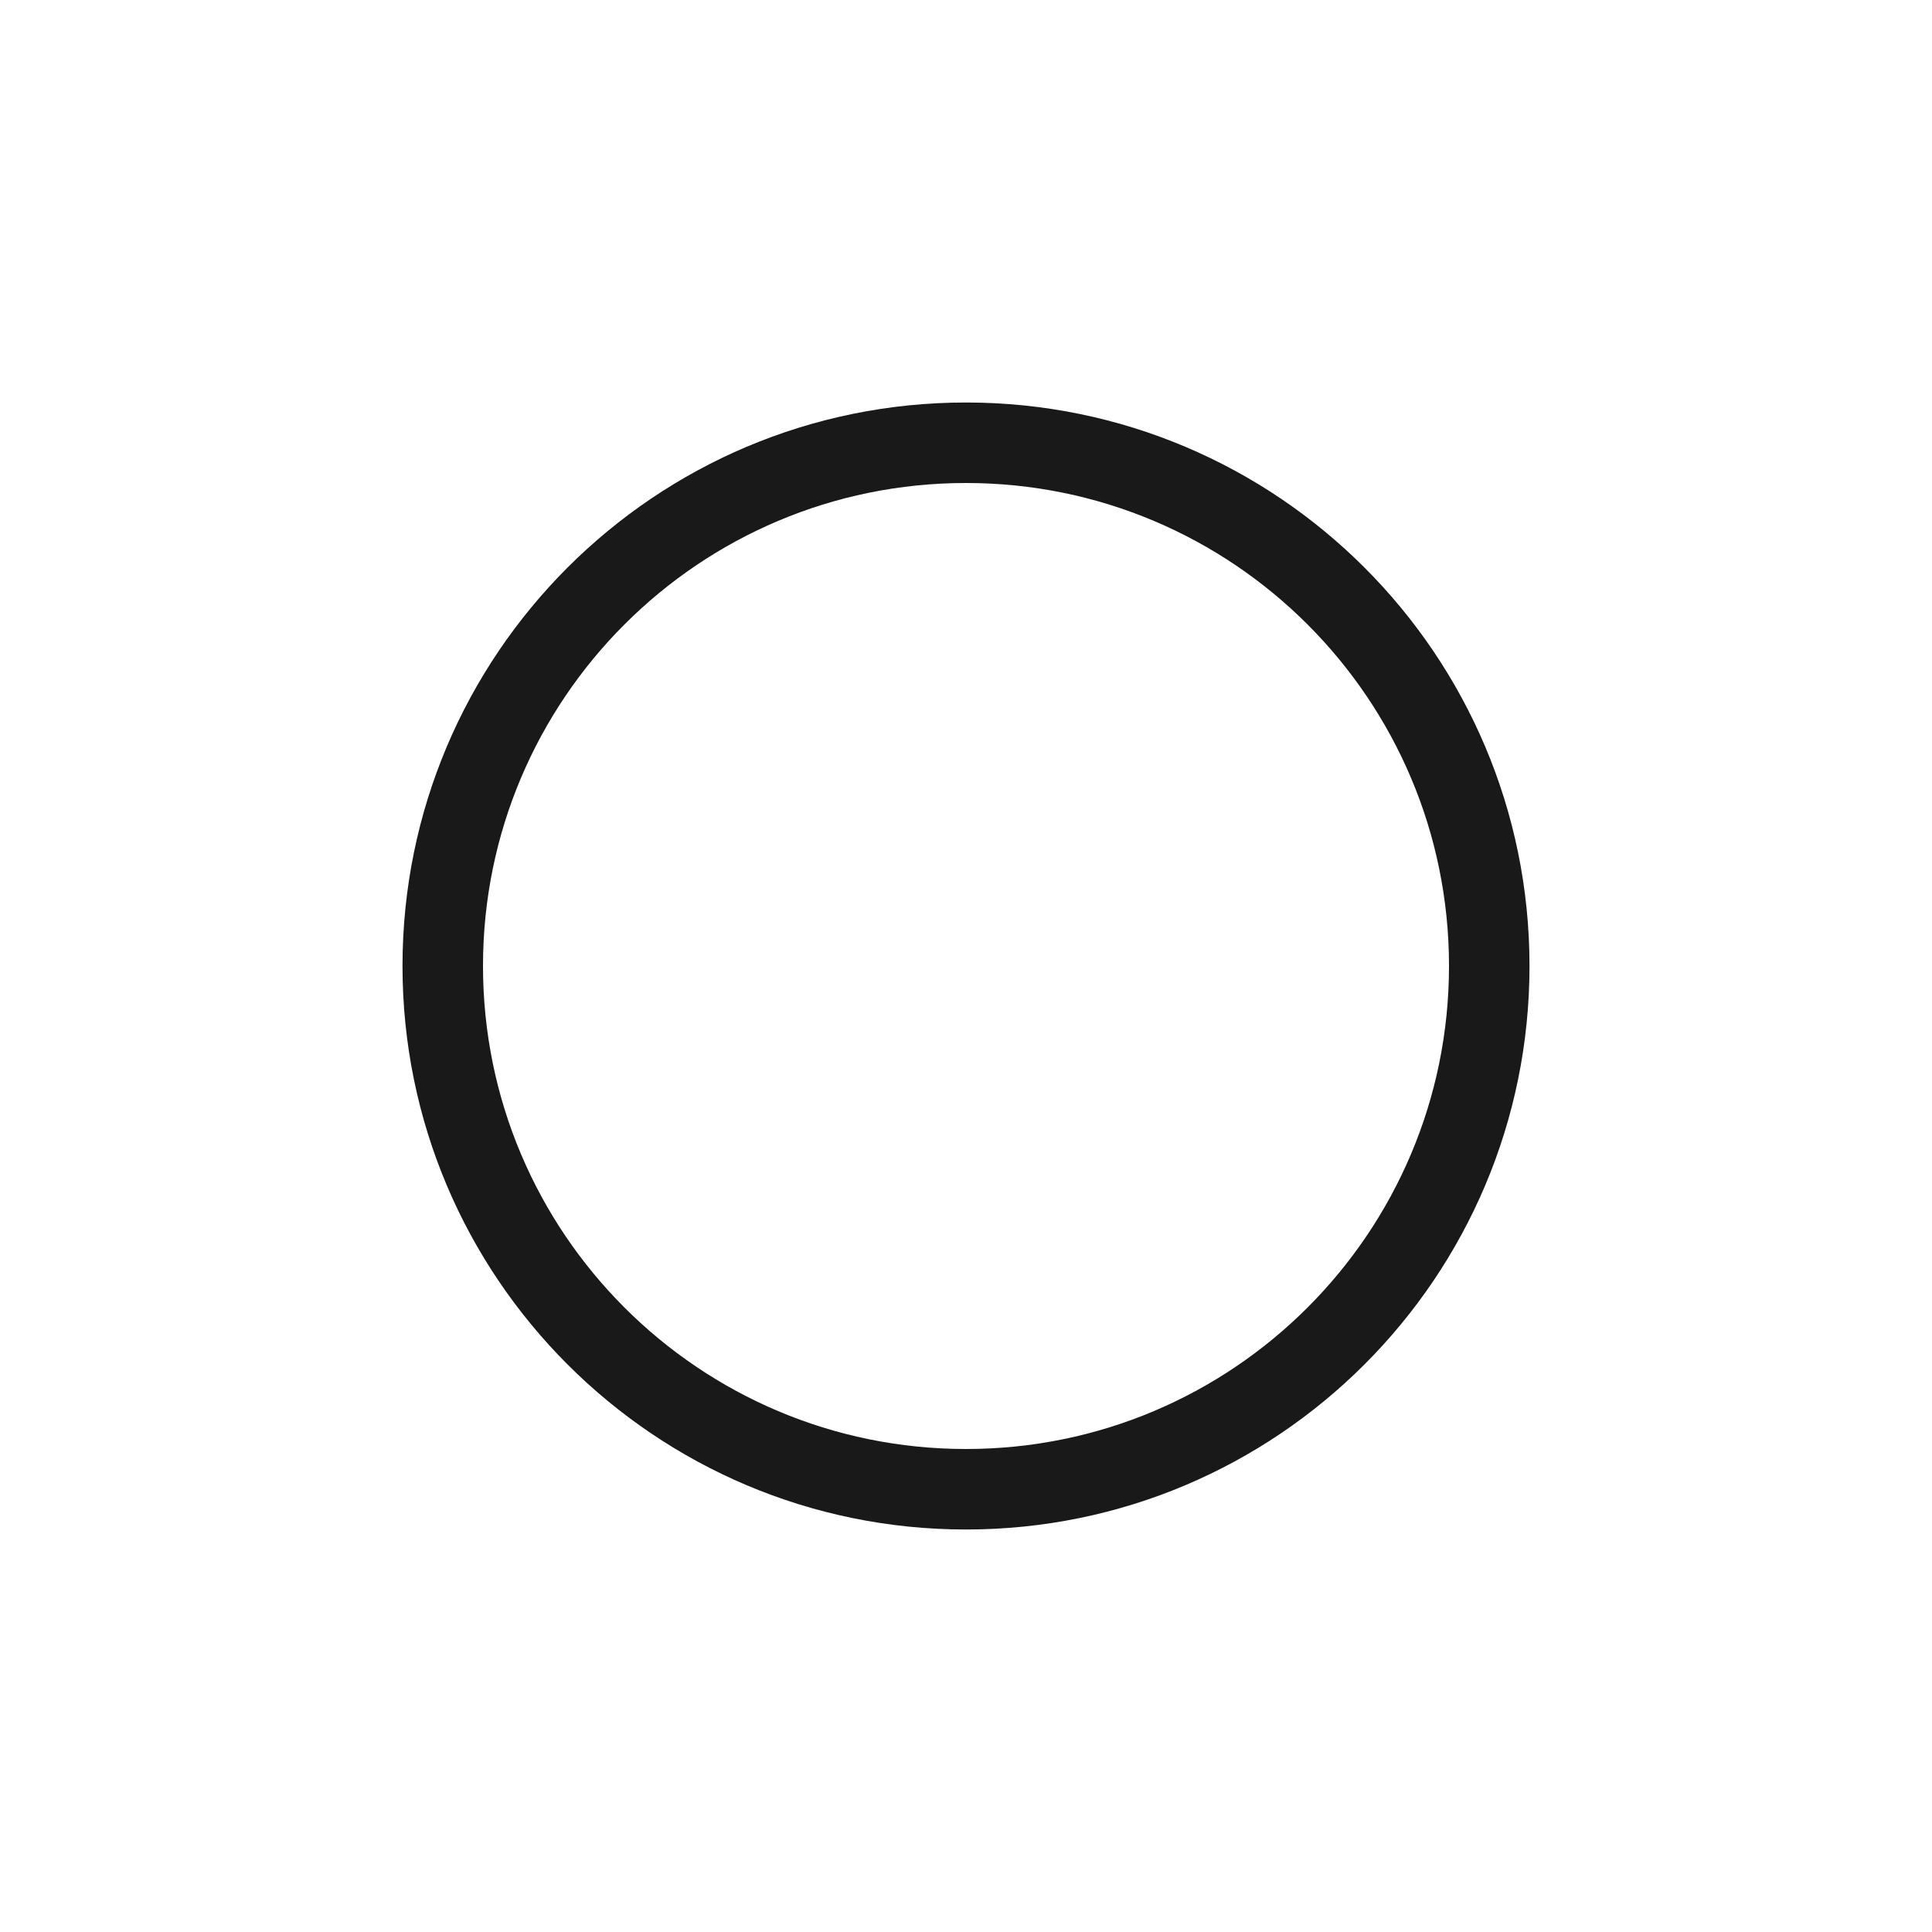
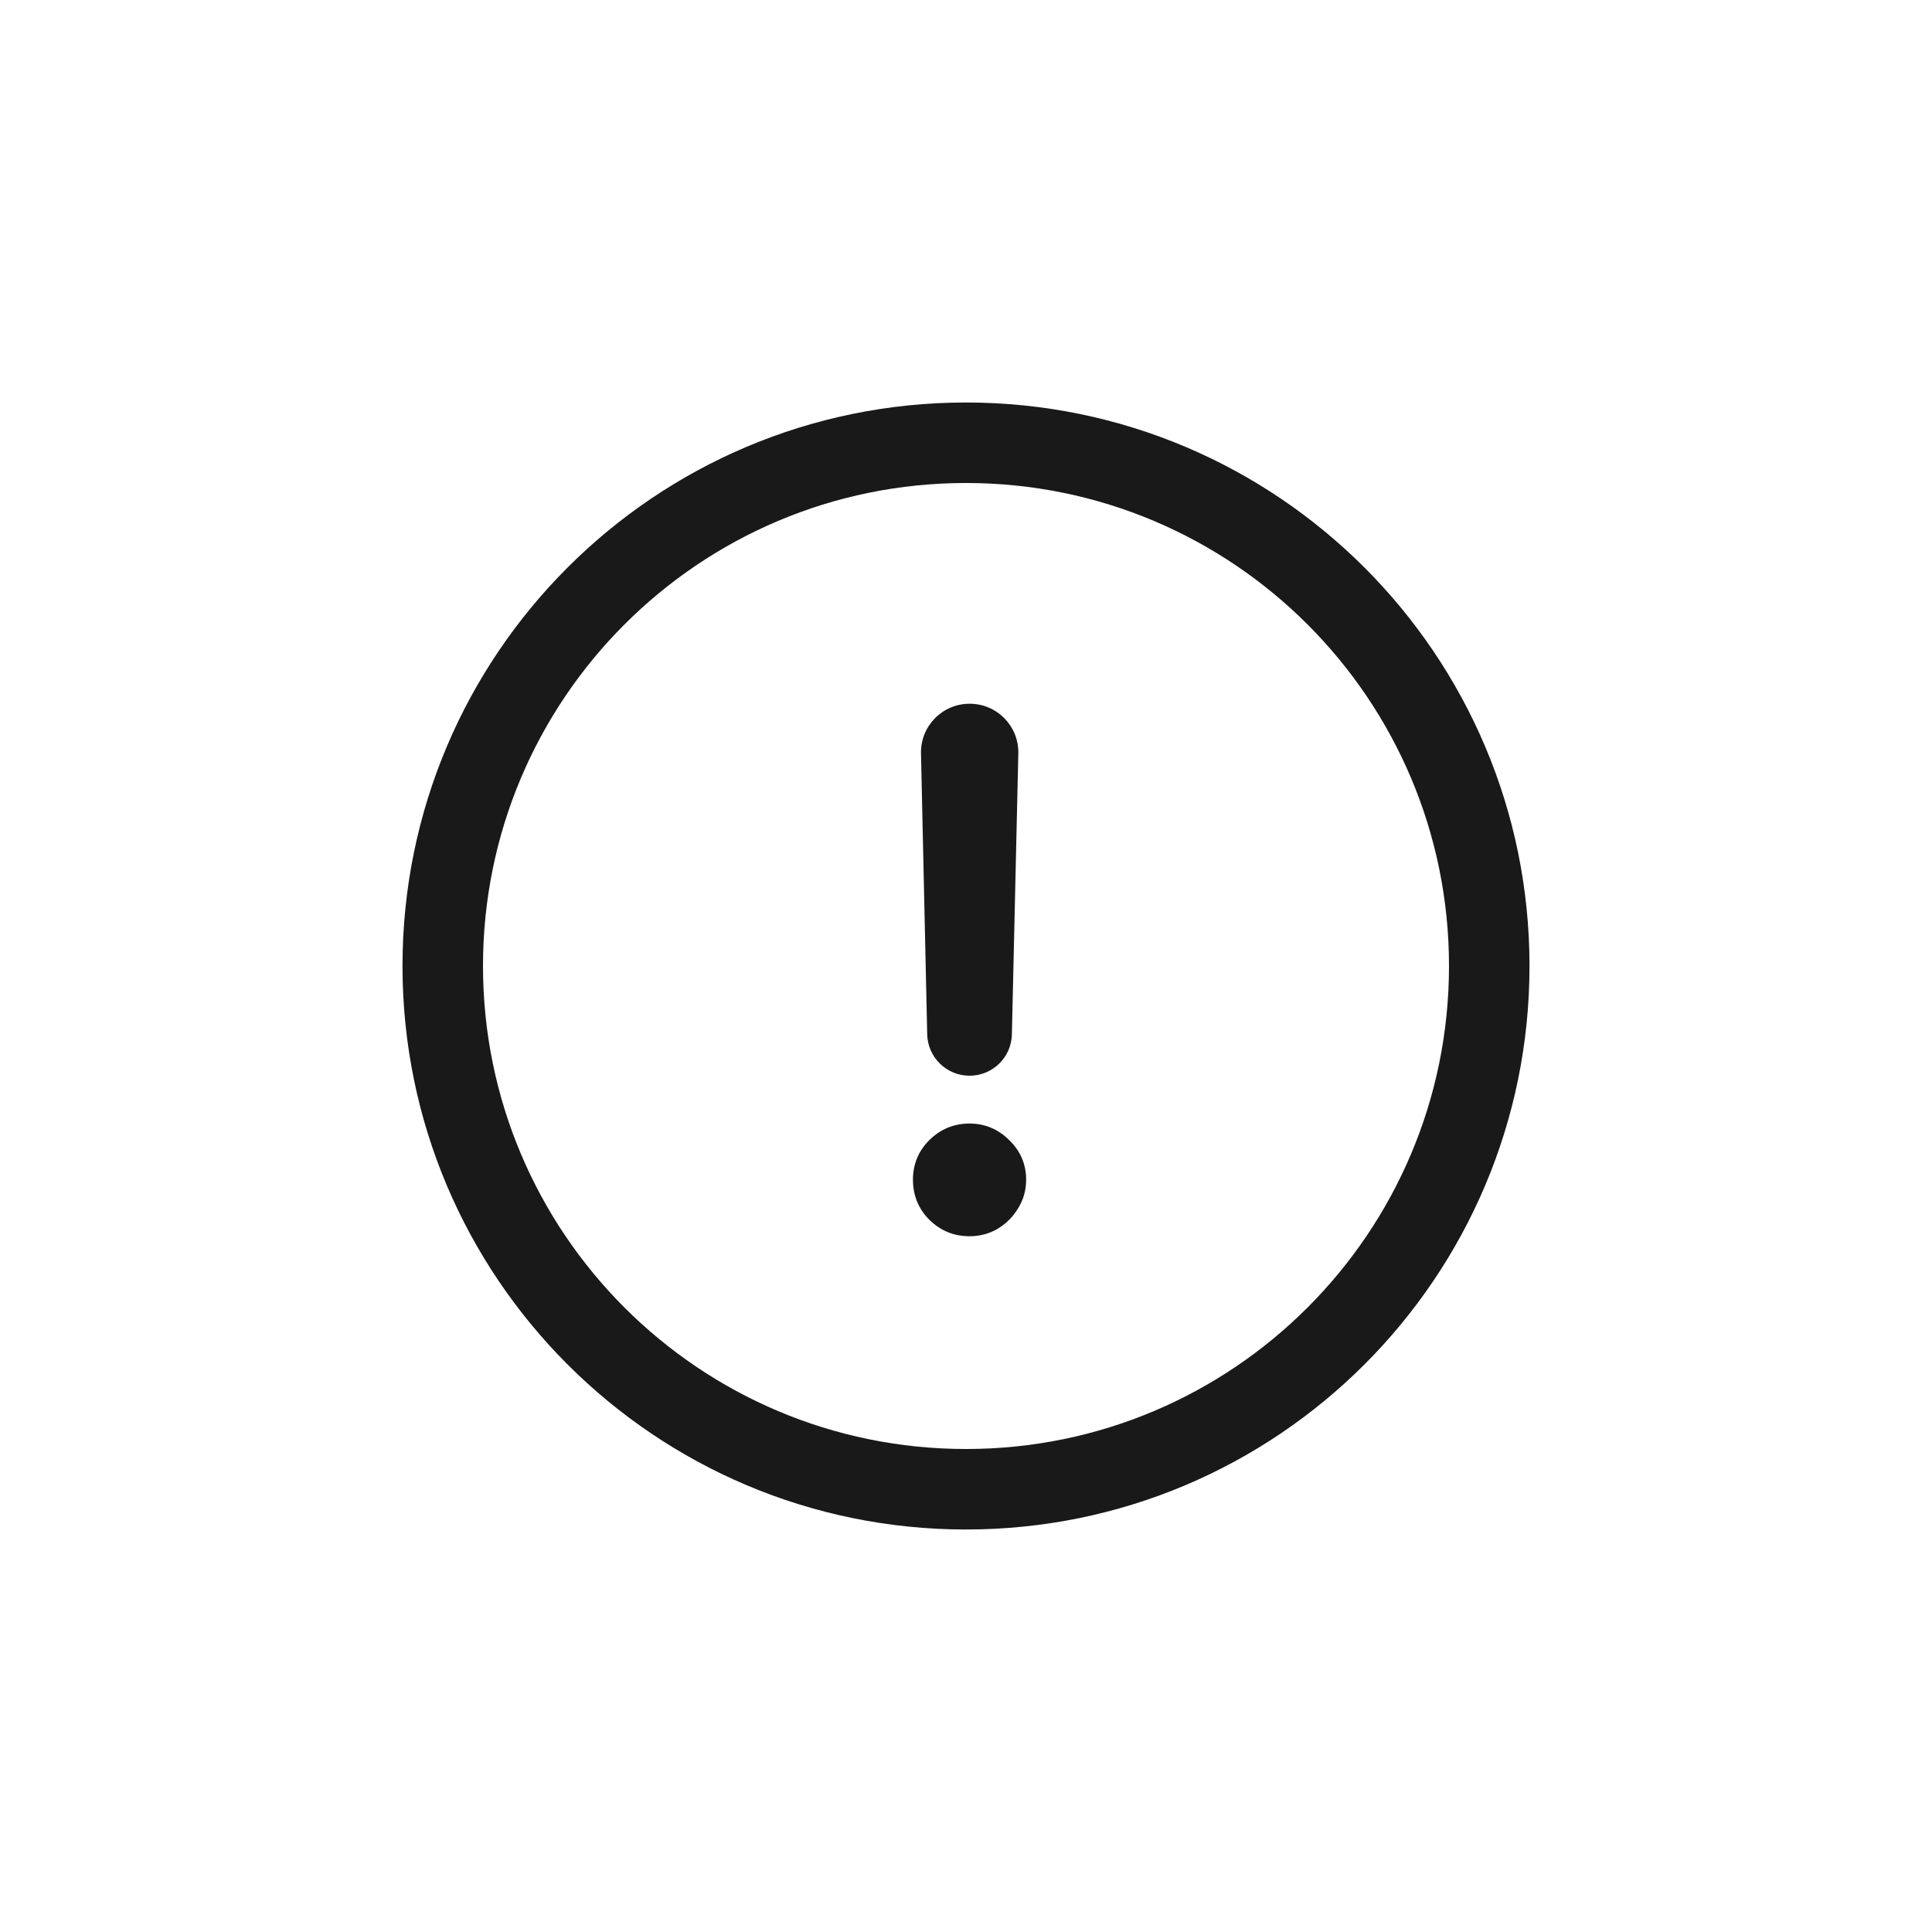
<svg xmlns="http://www.w3.org/2000/svg" width="24" height="24" viewBox="0 0 24 24" fill="none">
  <g id="icon.24.attention.small">
-     <path id="Icon" d="M18 12C18 8.686 15.314 6 12 6C8.686 6 6 8.686 6 12C6 15.314 8.686 18 12 18V19C8.134 19 5 15.866 5 12C5 8.134 8.134 5 12 5C15.866 5 19 8.134 19 12C19 15.866 15.866 19 12 19V18C15.314 18 18 15.314 18 12Z" fill="black" fill-opacity="0.9" />
+     <path id="Icon" fill-rule="evenodd" clip-rule="evenodd" d="M18 12C18 15.314 15.314 18 12 18C8.686 18 6 15.314 6 12C6 8.686 8.686 6 12 6C15.314 6 18 8.686 18 12ZM19 12C19 15.866 15.866 19 12 19C8.134 19 5 15.866 5 12C5 8.134 8.134 5 12 5C15.866 5 19 8.134 19 12ZM12.65 9.36C12.658 9.021 12.385 8.742 12.045 8.742C11.706 8.742 11.433 9.021 11.441 9.36L11.518 12.848C11.524 13.134 11.758 13.363 12.044 13.363C12.33 13.363 12.564 13.135 12.57 12.849L12.65 9.36ZM11.545 15.153C11.684 15.289 11.85 15.357 12.044 15.357C12.172 15.357 12.288 15.326 12.392 15.265C12.499 15.201 12.584 15.116 12.648 15.009C12.714 14.902 12.747 14.784 12.747 14.654C12.747 14.463 12.677 14.298 12.536 14.162C12.398 14.026 12.234 13.957 12.044 13.957C11.85 13.957 11.684 14.026 11.545 14.162C11.409 14.298 11.341 14.463 11.341 14.654C11.341 14.85 11.409 15.016 11.545 15.153Z" fill="black" fill-opacity="0.9" />
  </g>
</svg>
